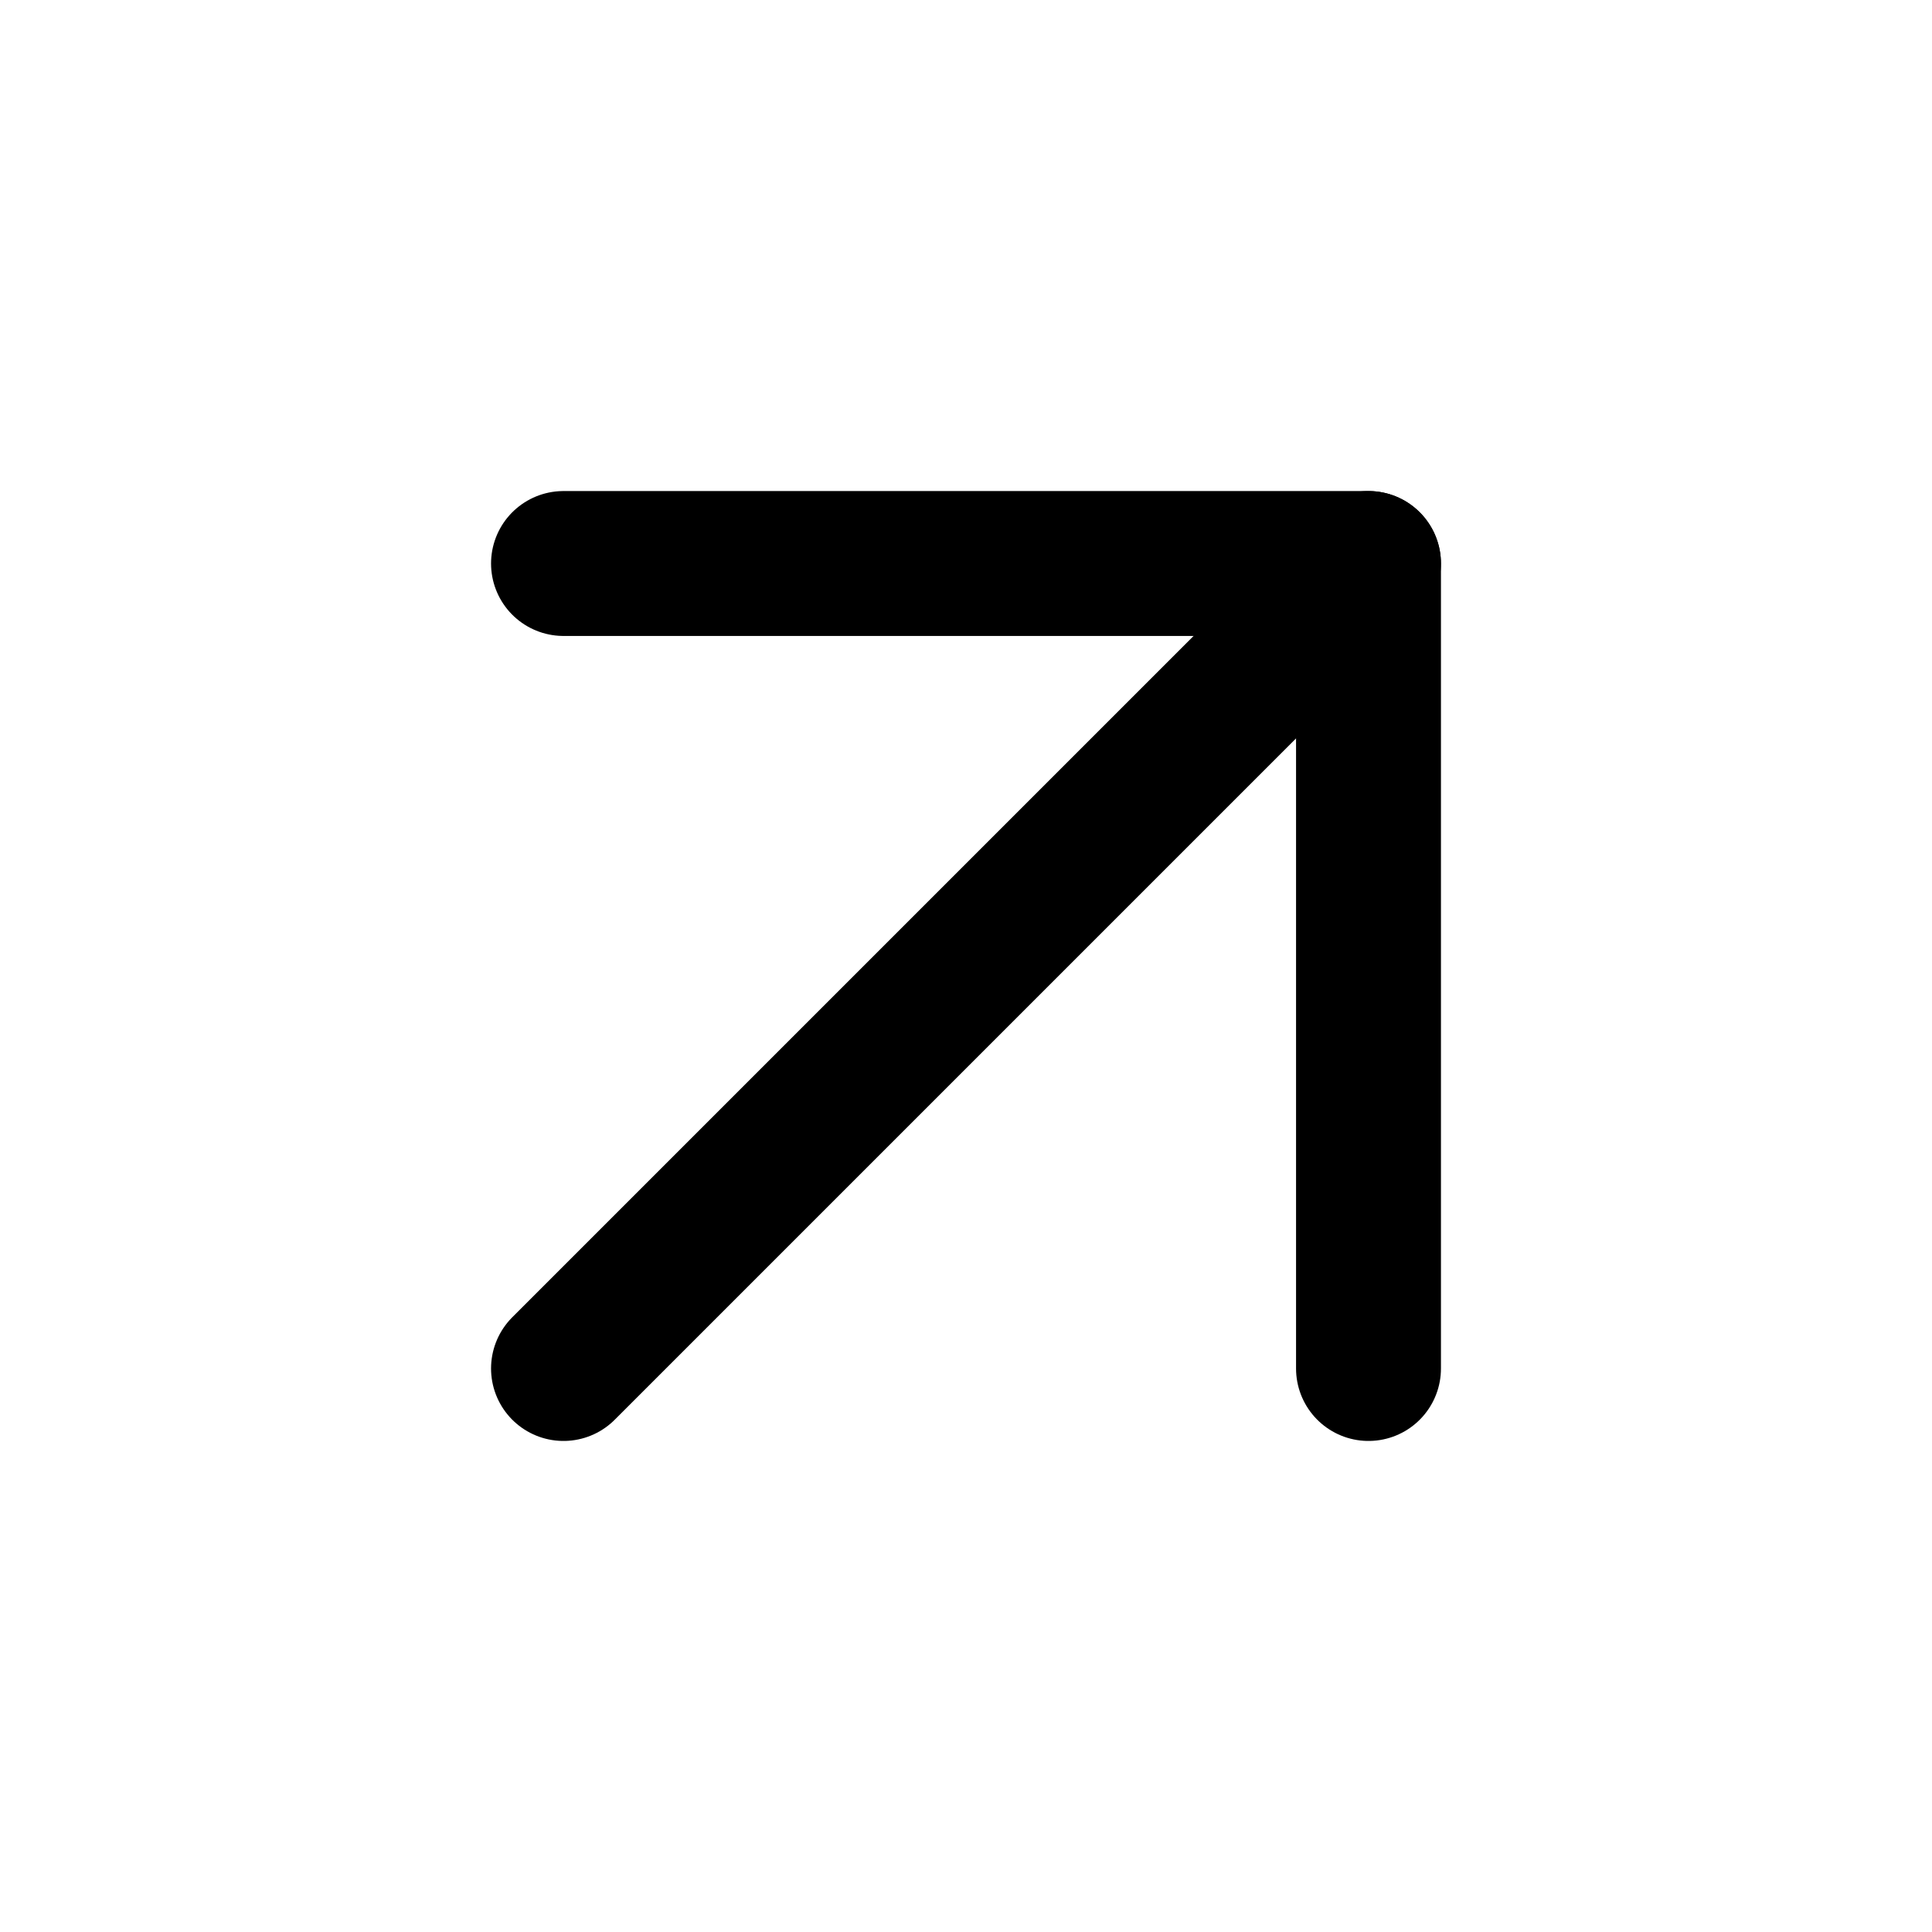
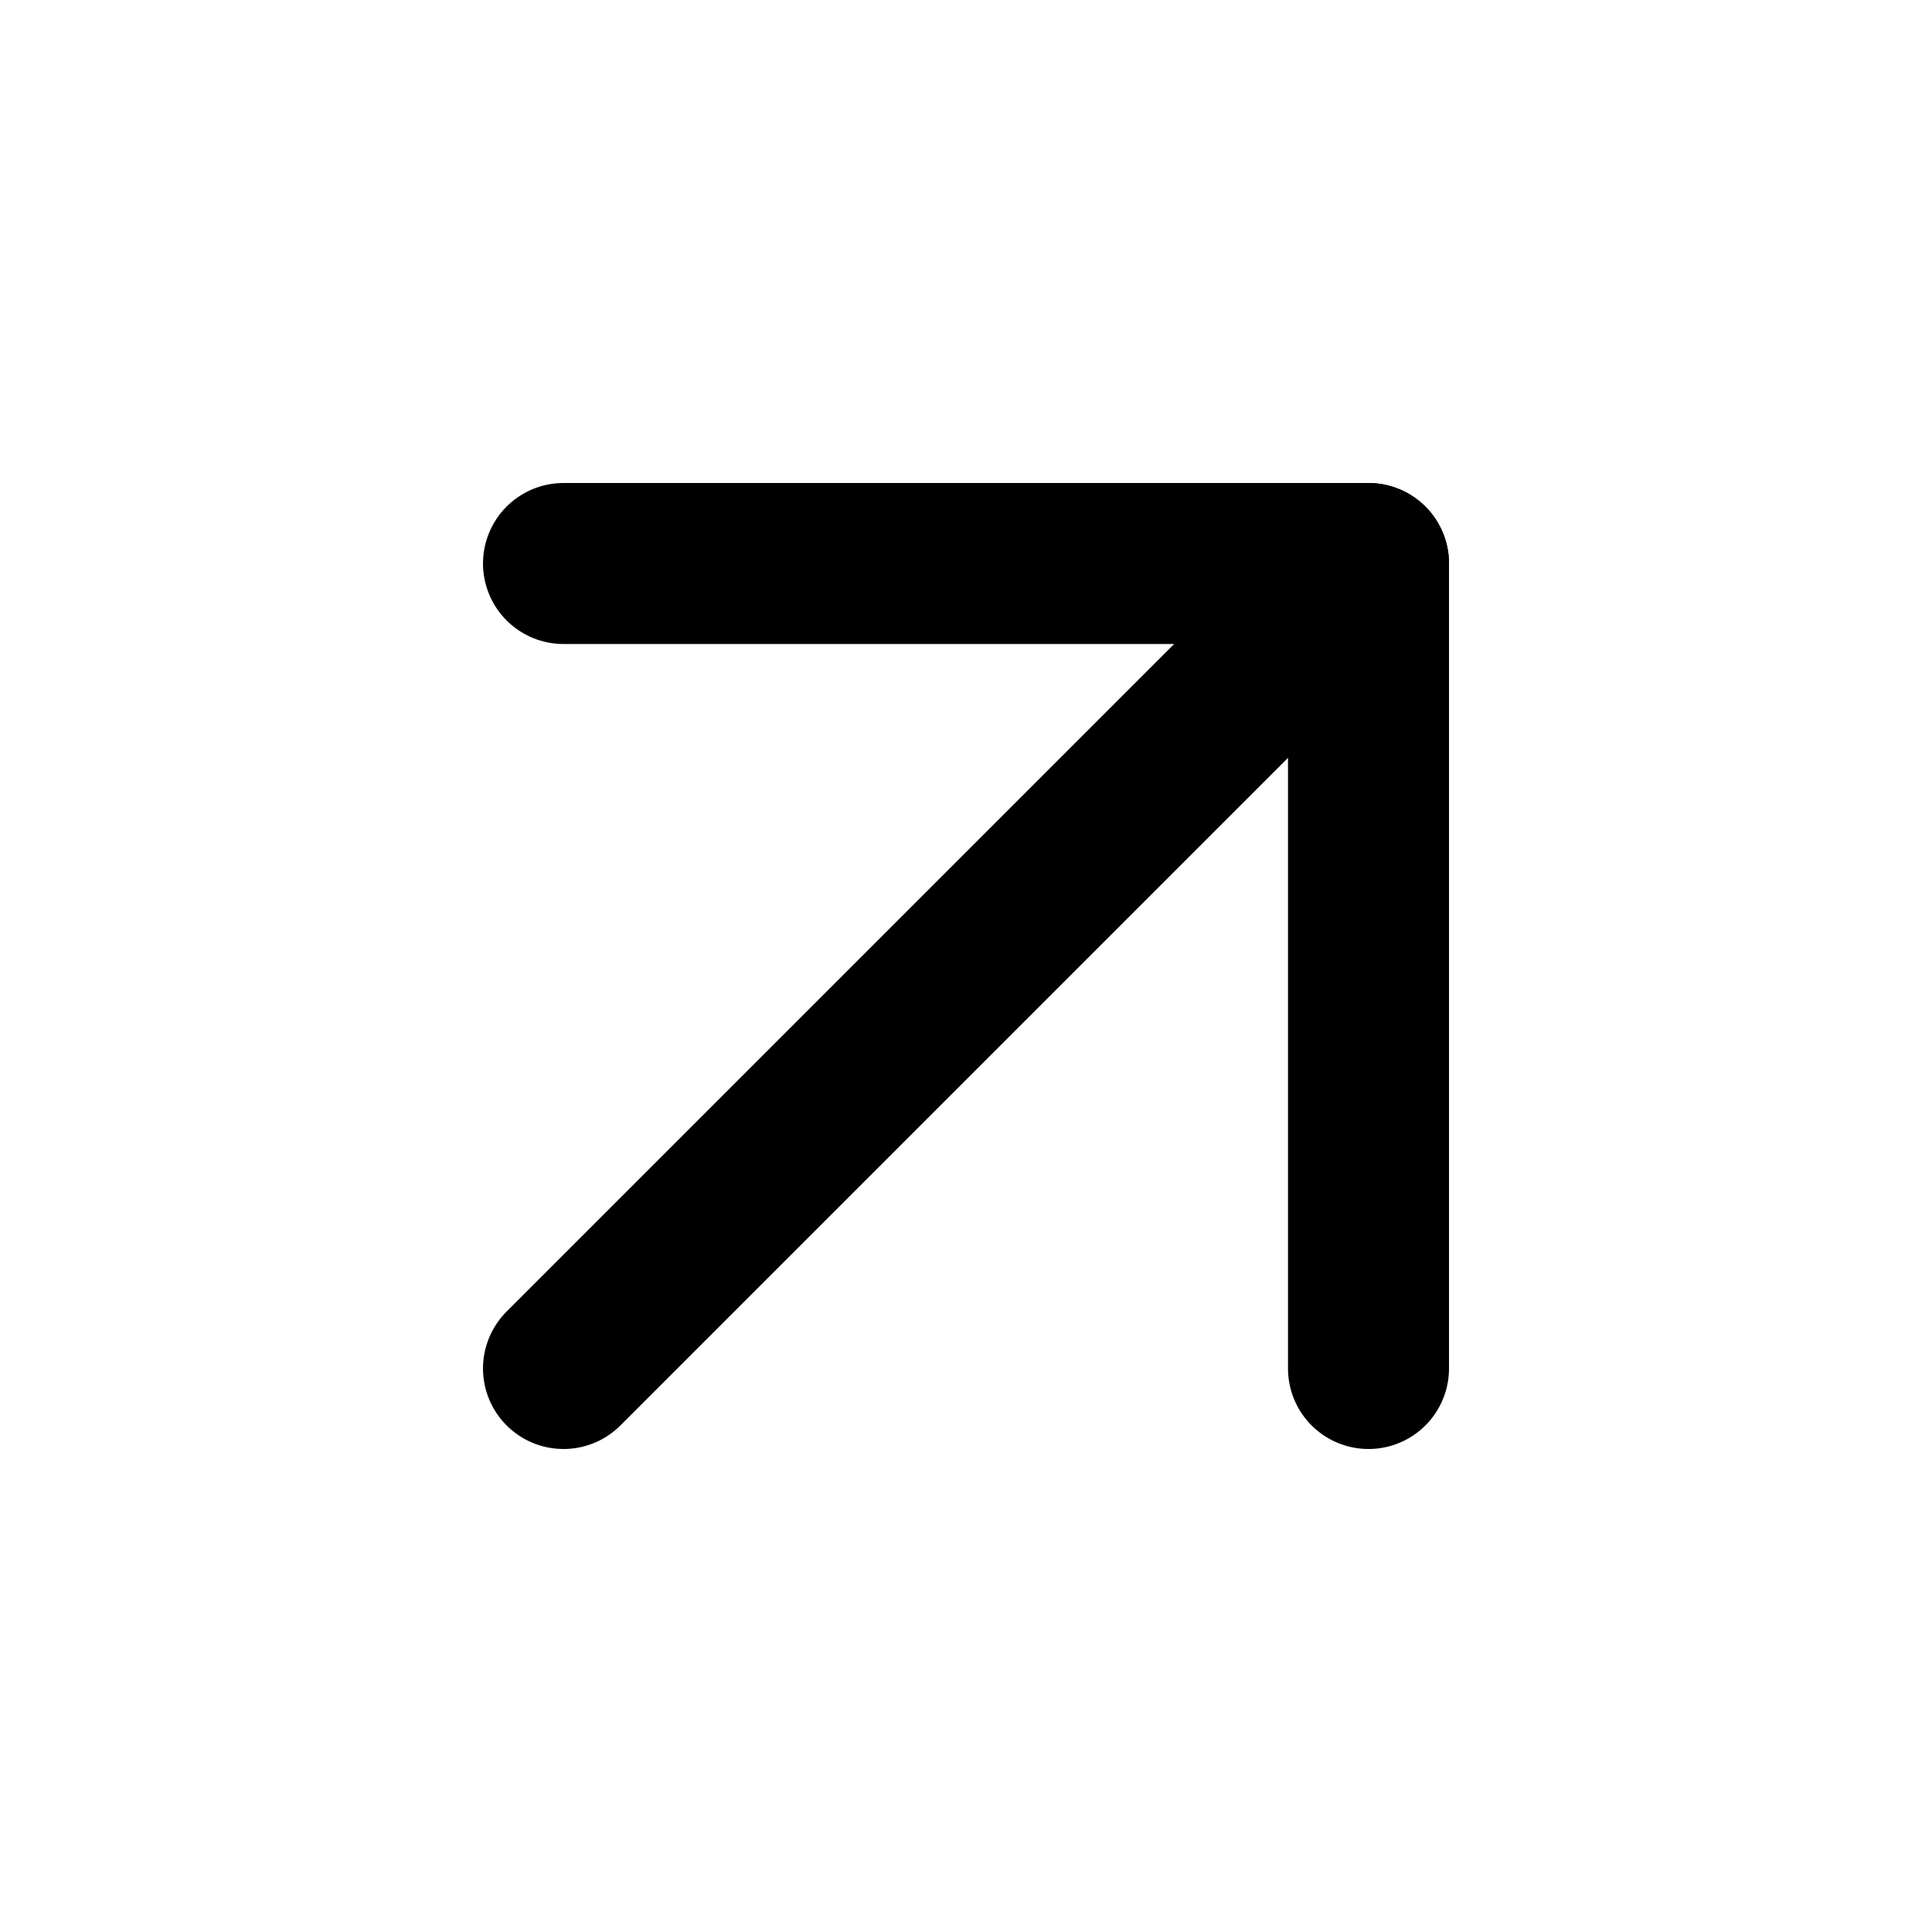
- <svg viewBox="0 0 24 24" fill="none" stroke="currentColor" stroke-width="1.8" stroke-linecap="round" stroke-linejoin="round">
+ <svg viewBox="0 0 24 24" fill="none" stroke="currentColor" stroke-width="2" stroke-linecap="round" stroke-linejoin="round">
  <line x1="7" y1="17" x2="17" y2="7" />
  <polyline points="7 7 17 7 17 17" />
</svg>
